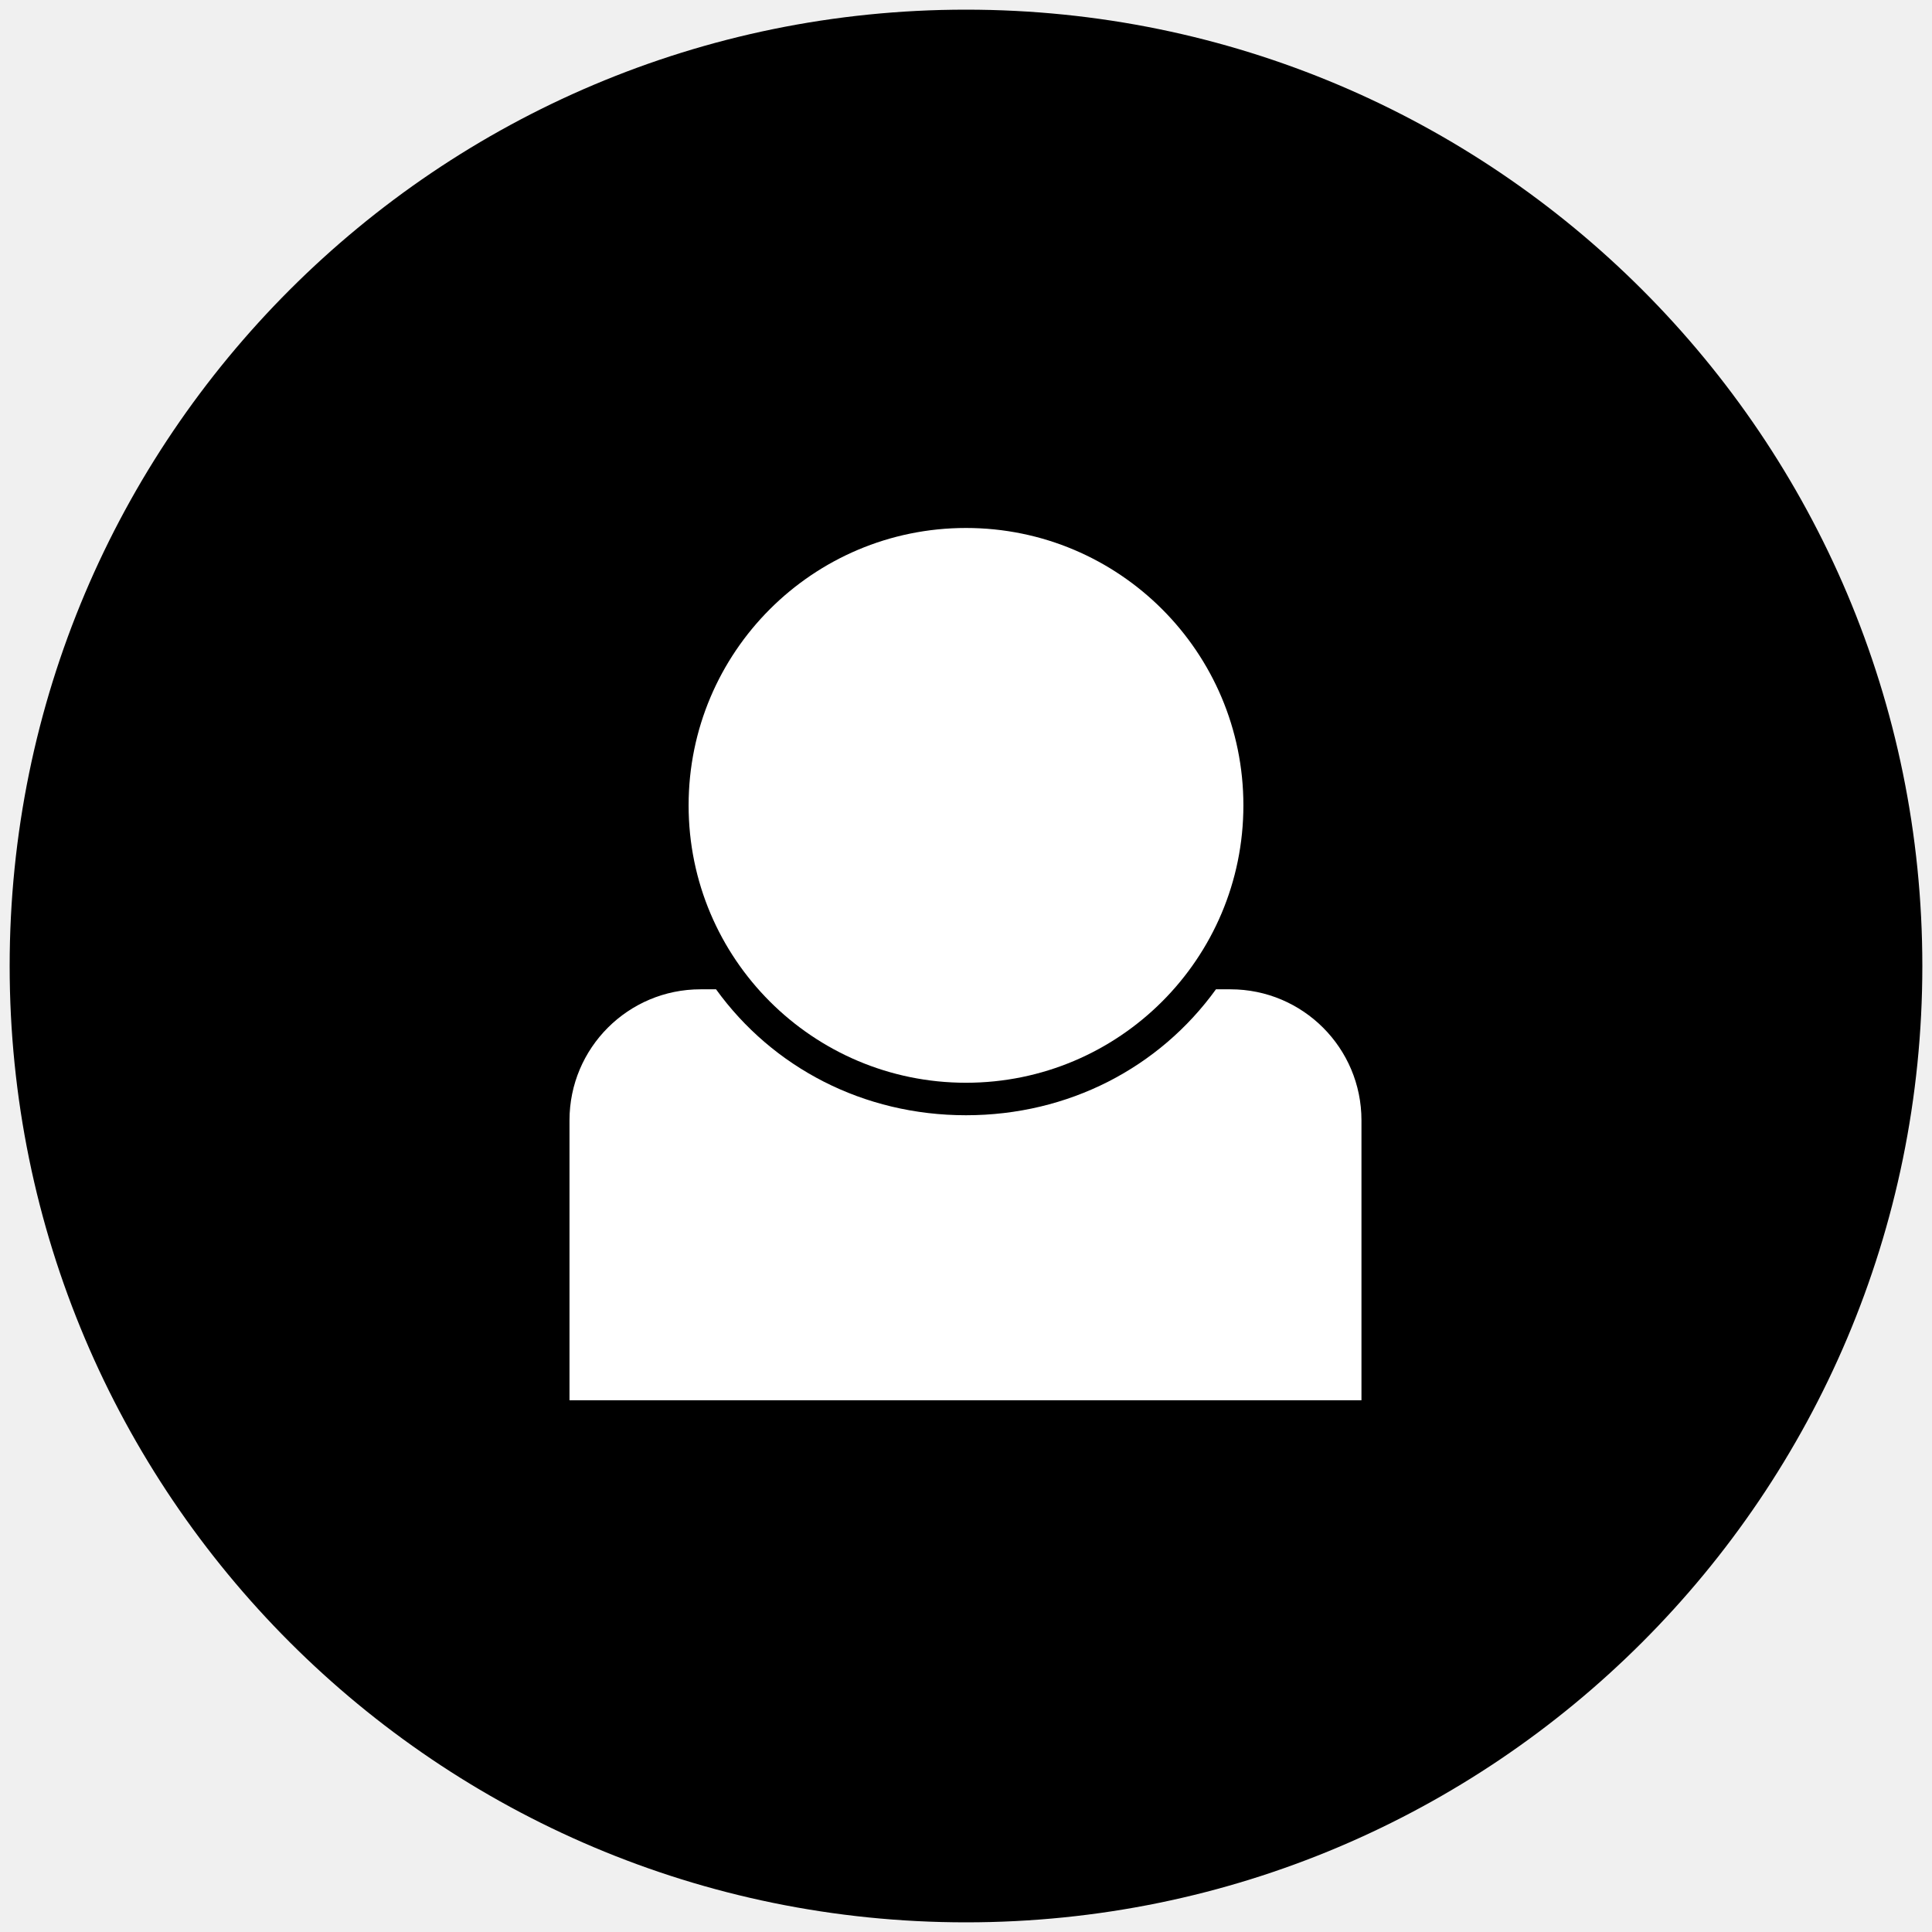
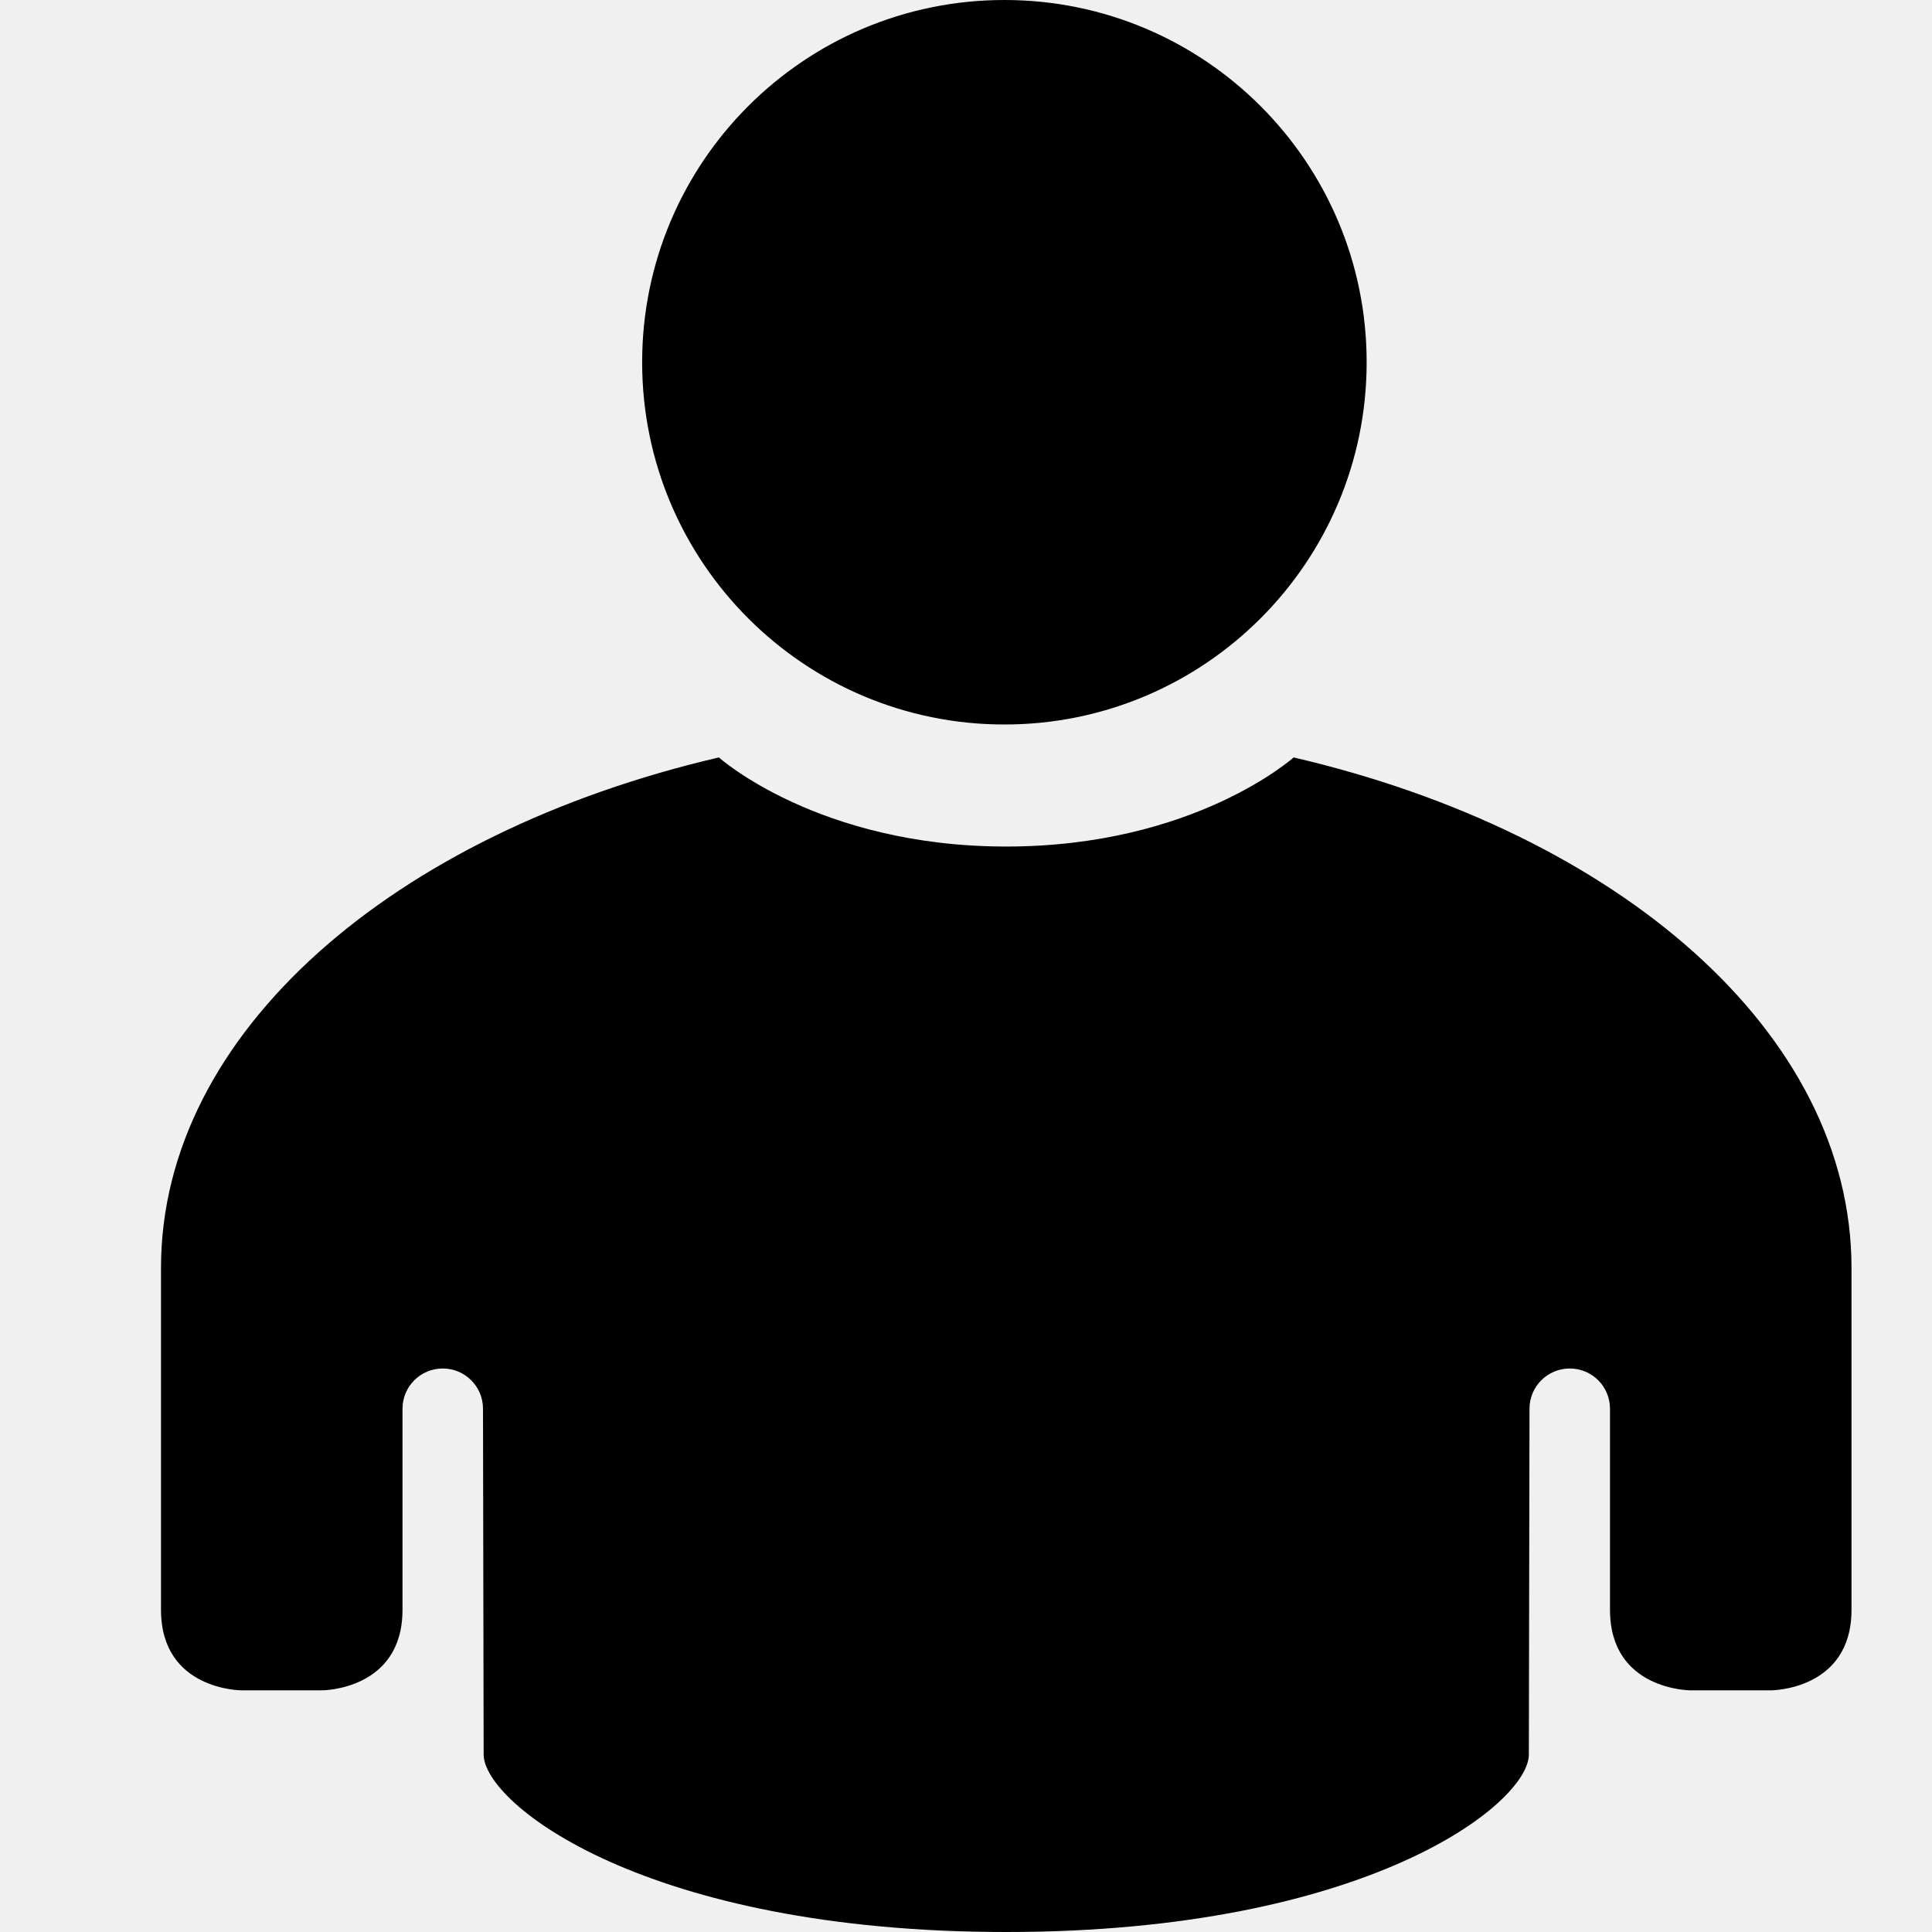
- <svg xmlns="http://www.w3.org/2000/svg" style="enable-background:new 0 0 512 512;" version="1.1" viewBox="0 0 512 512" xml:space="preserve">
-   <g id="user">
-     <g>
-       <circle cx="256" cy="256" r="253.44" />
-       <circle cx="256" cy="213.43" r="73.511" style="fill:#FFFFFF;" />
-       <path d="M184.69,286.819c0.05,0.049,0.089,0.099,0.139,0.148c-0.05,0.029-0.089,0.049-0.139,0.079    c-0.049-0.05-0.089-0.099-0.139-0.149C184.601,286.879,184.641,286.849,184.69,286.819z" style="fill:#FFFFFF;" />
-       <path d="M327.478,286.859c-0.049,0.059-0.109,0.129-0.168,0.188c-0.059-0.04-0.119-0.07-0.178-0.099    c0.059-0.059,0.119-0.129,0.178-0.188C327.369,286.789,327.419,286.829,327.478,286.859z" style="fill:#FFFFFF;" />
-       <path d="M360.802,296.893v74.185h-209.88v-74.185c0-19.173,15.543-34.715,34.715-34.715h4.122    c15.018,20.79,39.095,33.373,66.241,33.373s51.223-12.583,66.241-33.373h3.845C345.259,262.178,360.802,277.72,360.802,296.893z" style="fill:#FFFFFF;" />
-     </g>
-   </g>
-   <g id="Layer_1" />
+ <svg xmlns="http://www.w3.org/2000/svg" enable-background="new 0 0 24 24" height="24px" id="Layer_1" version="1.1" viewBox="0 0 24 24" width="24px" xml:space="preserve">
+   <path clip-rule="evenodd" d="M22,20.998h-1c0,0-1,0-1-1V17.5c0-0.277-0.224-0.5-0.5-0.5S19,17.223,19,17.5  l-0.008,4.295c0,0.609-2.01,2.205-6.492,2.205s-6.492-1.596-6.492-2.205L6,17.5C6,17.223,5.776,17,5.5,17S5,17.223,5,17.5v2.498  c0,1-1,1-1,1H3c0,0-1,0-1-1V15.75c0-2.922,2.892-5.401,6.93-6.341c0,0,1.234,1.107,3.57,1.107s3.57-1.107,3.57-1.107  c4.038,0.94,6.93,3.419,6.93,6.341v4.248C23,20.998,22,20.998,22,20.998z M12.477,9c-2.485,0-4.5-2.015-4.5-4.5S9.991,0,12.477,0  s4.5,2.015,4.5,4.5S14.962,9,12.477,9z" fill-rule="evenodd" />
</svg>
